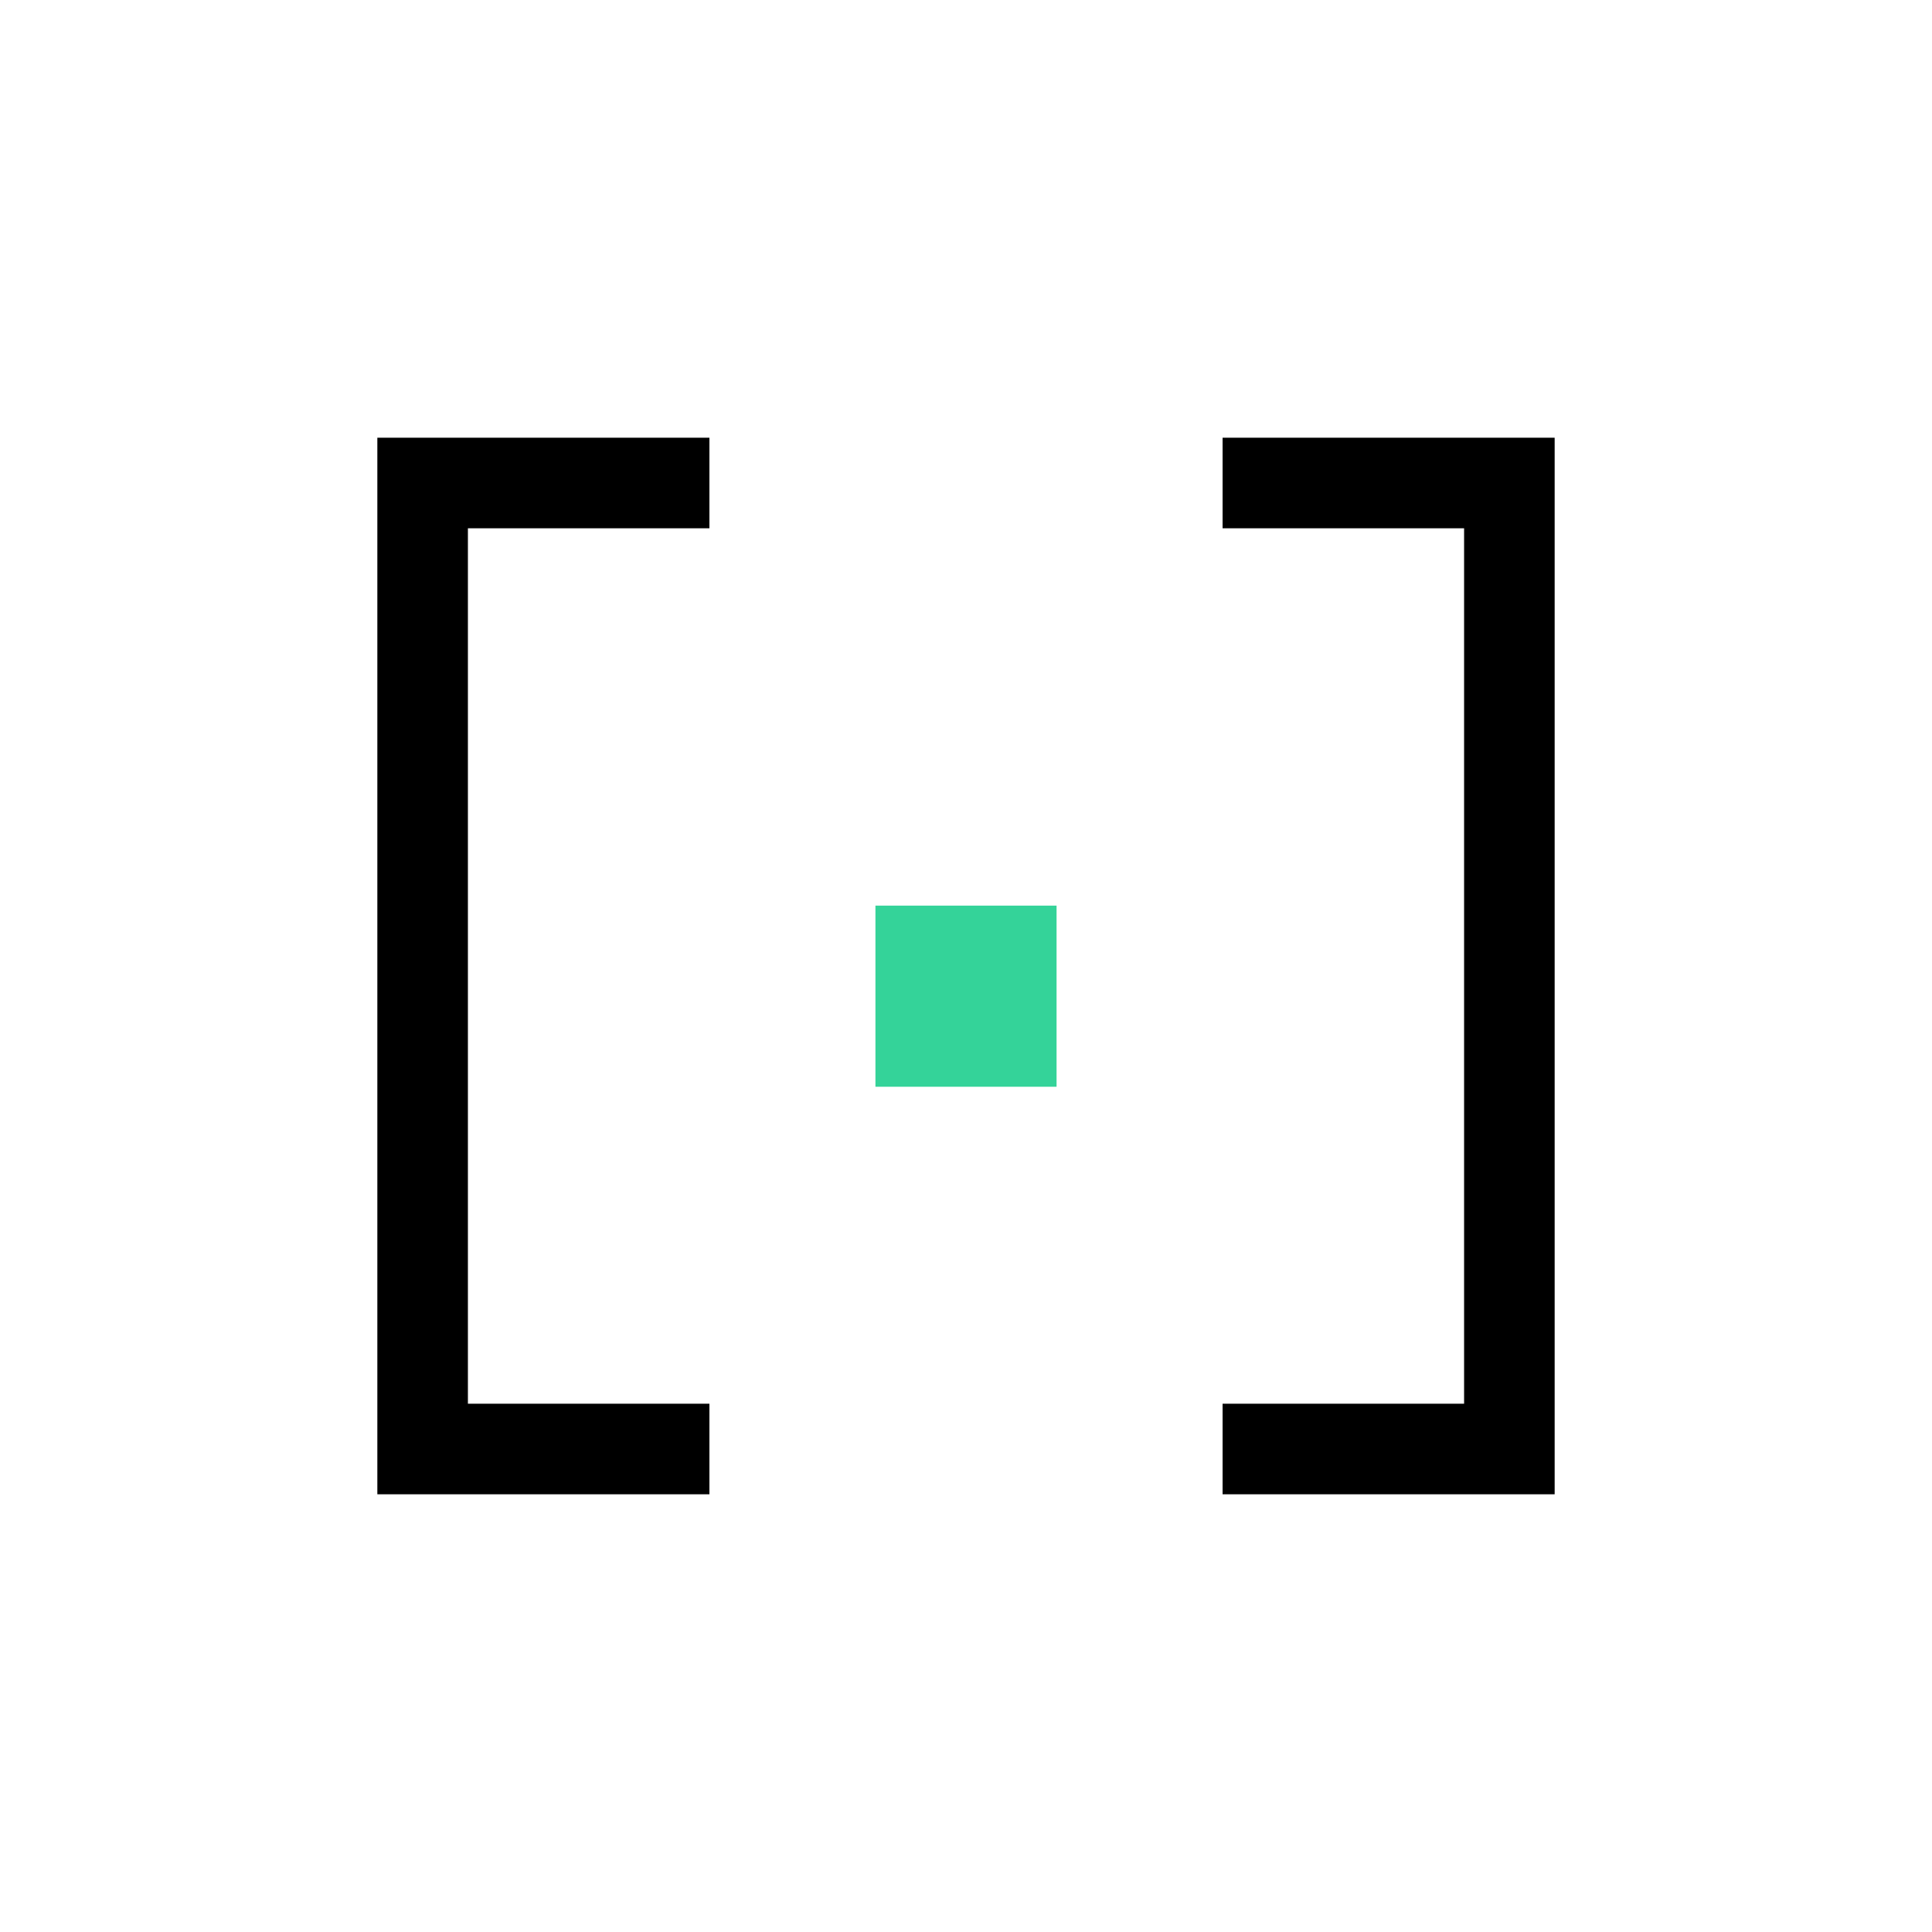
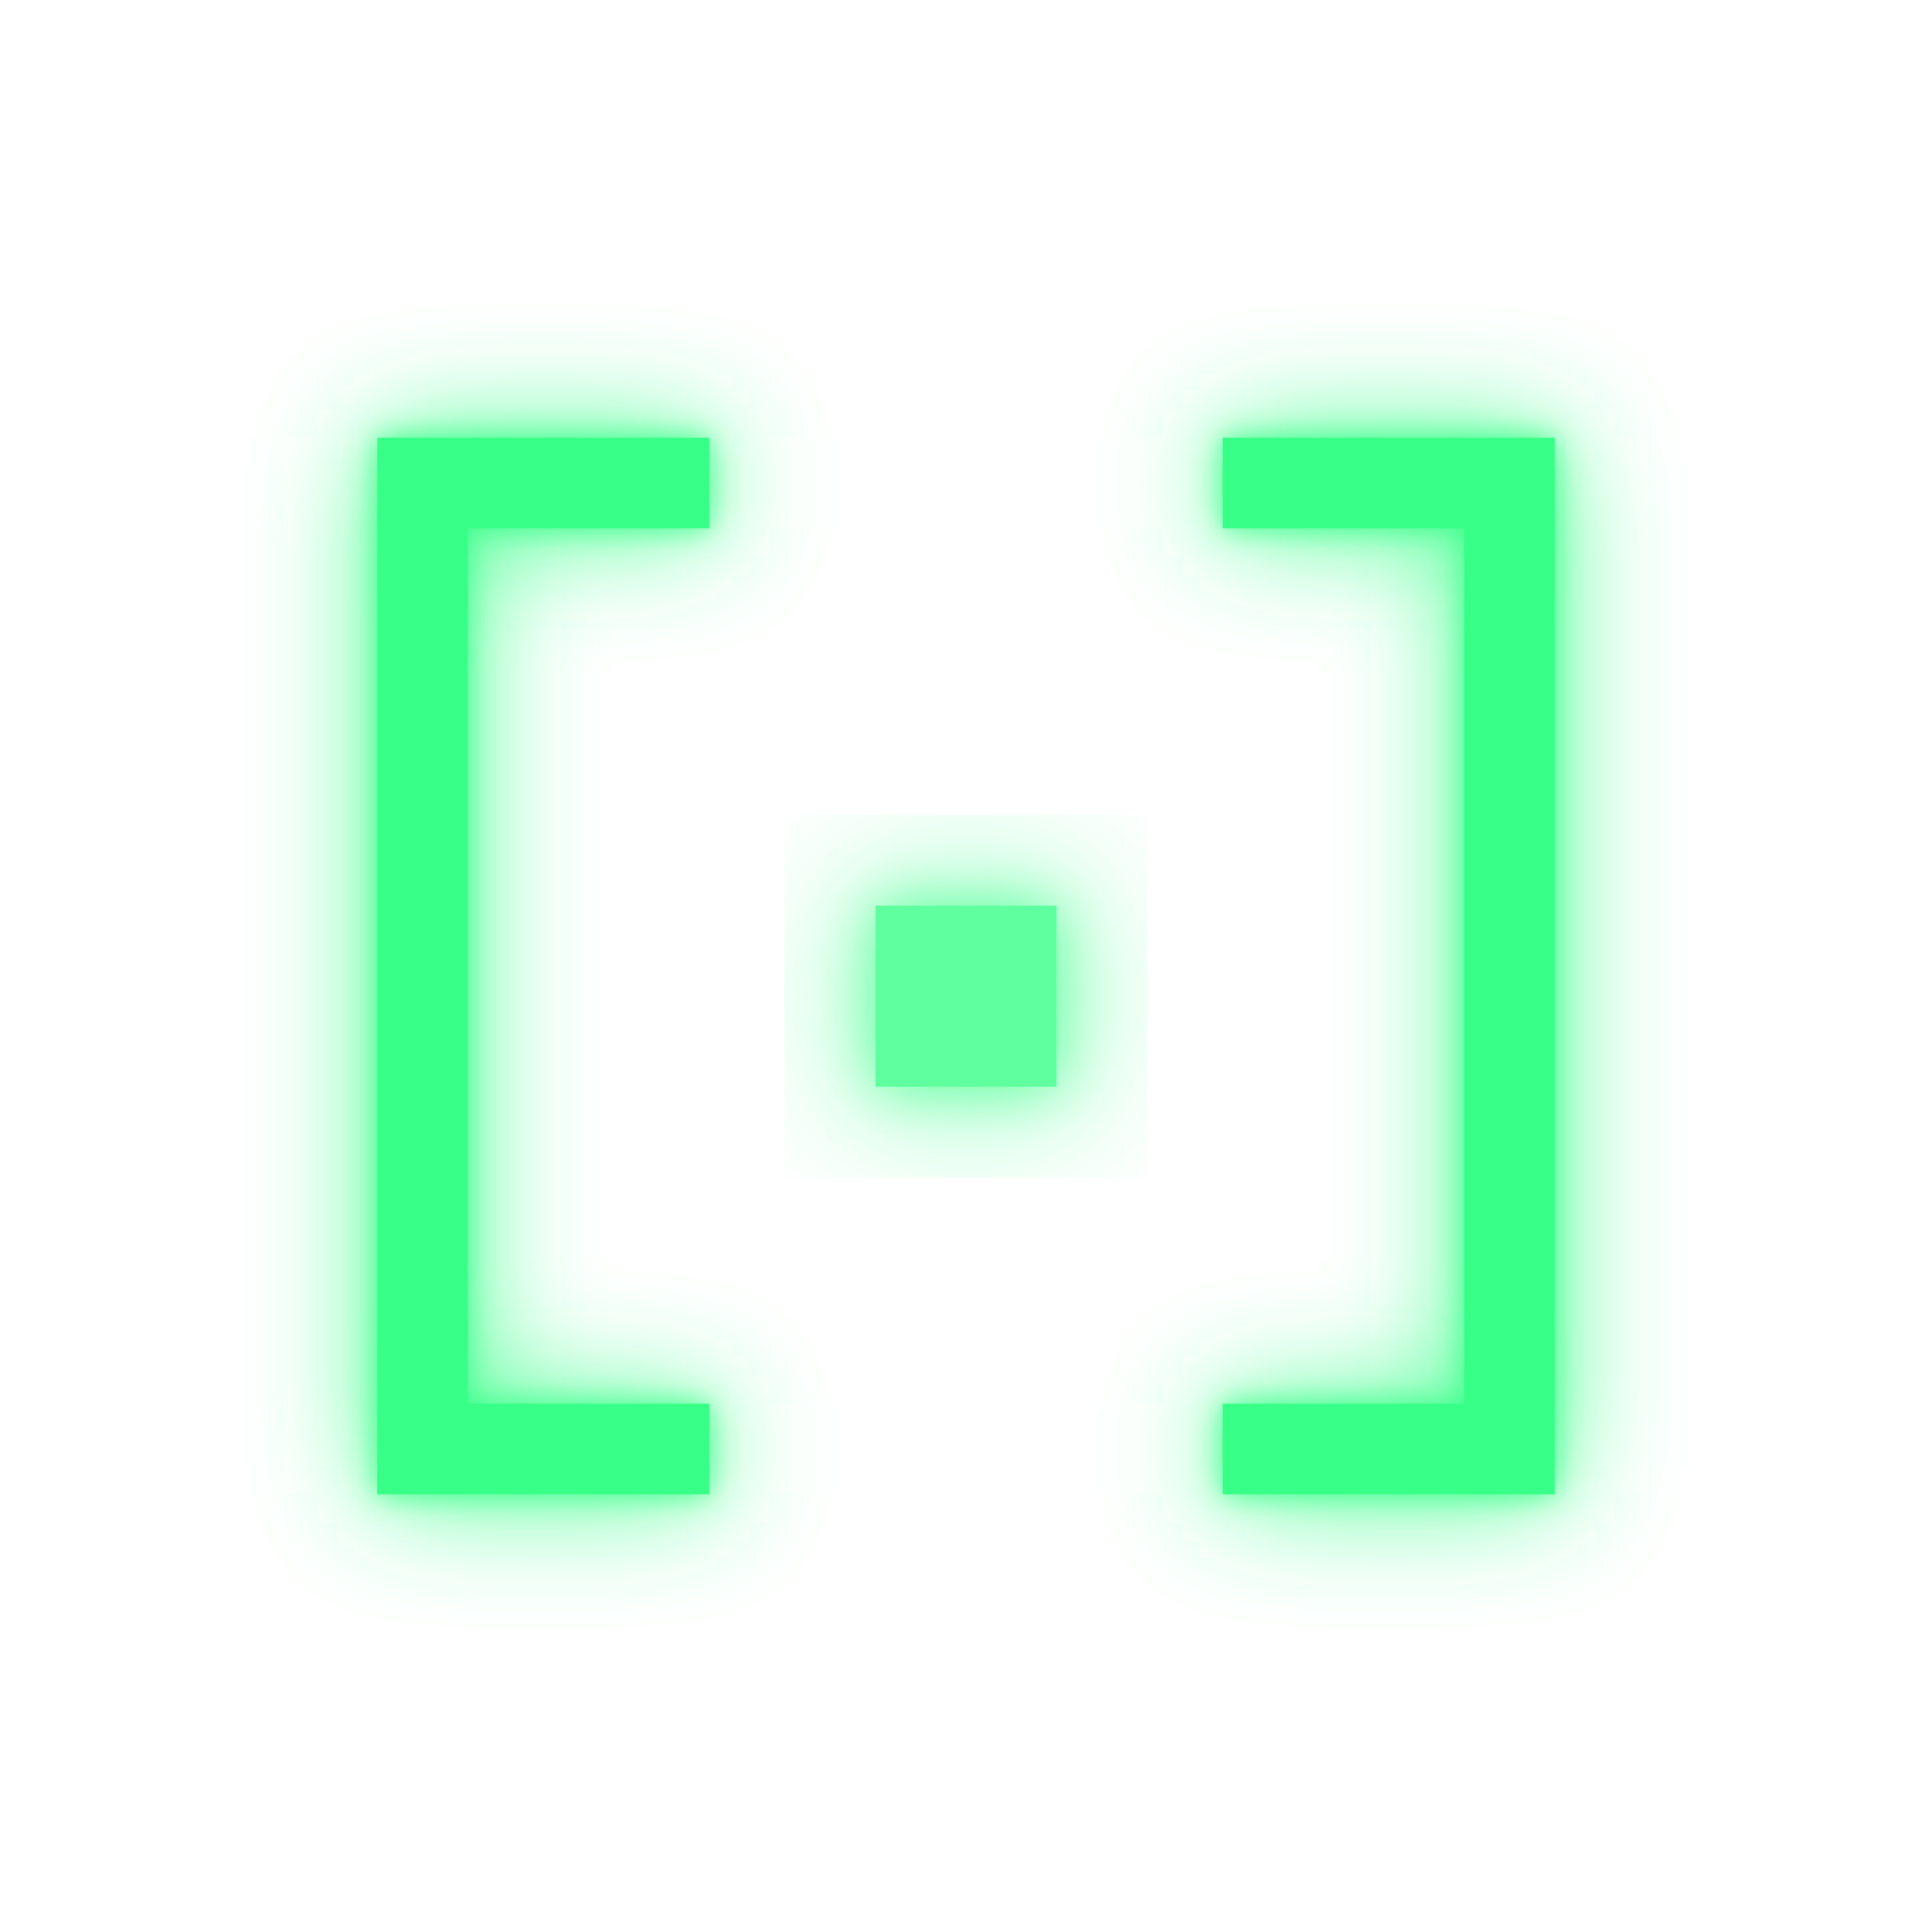
<svg xmlns="http://www.w3.org/2000/svg" viewBox="0 0 64 64" width="64" height="64">
-   <path d="M 22 16 L 14 16 L 14 48 L 22 48" fill="none" stroke="currentColor" stroke-width="3" stroke-linecap="square" />
-   <path d="M 42 16 L 50 16 L 50 48 L 42 48" fill="none" stroke="currentColor" stroke-width="3" stroke-linecap="square" />
-   <rect x="29" y="30" width="6" height="6" fill="#34d399" />
+   <defs>
+     <filter id="neon" x="-50%" y="-50%" width="200%" height="200%">
+       <feGaussianBlur stdDeviation="2" result="b1" />
+       <feGaussianBlur in="SourceGraphic" stdDeviation="0.5" result="b2" />
+       <feMerge>
+         <feMergeNode in="b1" />
+         <feMergeNode in="b2" />
+         <feMergeNode in="SourceGraphic" />
+       </feMerge>
+     </filter>
+     <filter id="neonStrong" x="-50%" y="-50%" width="200%" height="200%">
+       <feGaussianBlur stdDeviation="3" result="b1" />
+       <feGaussianBlur in="SourceGraphic" stdDeviation="1" result="b2" />
+       <feMerge>
+         <feMergeNode in="b1" />
+         <feMergeNode in="b2" />
+         <feMergeNode in="SourceGraphic" />
+       </feMerge>
+     </filter>
+   </defs>
+   <g filter="url(#neon)">
+     <path d="M 22 16 L 14 16 L 14 48 L 22 48" fill="none" stroke="#39ff88" stroke-width="3" stroke-linecap="square" />
+     <path d="M 42 16 L 50 16 L 50 48 L 42 48" fill="none" stroke="#39ff88" stroke-width="3" stroke-linecap="square" />
+   </g>
+   <g filter="url(#neonStrong)">
+     <rect x="29" y="30" width="6" height="6" fill="#5fff9f" />
+   </g>
</svg>
